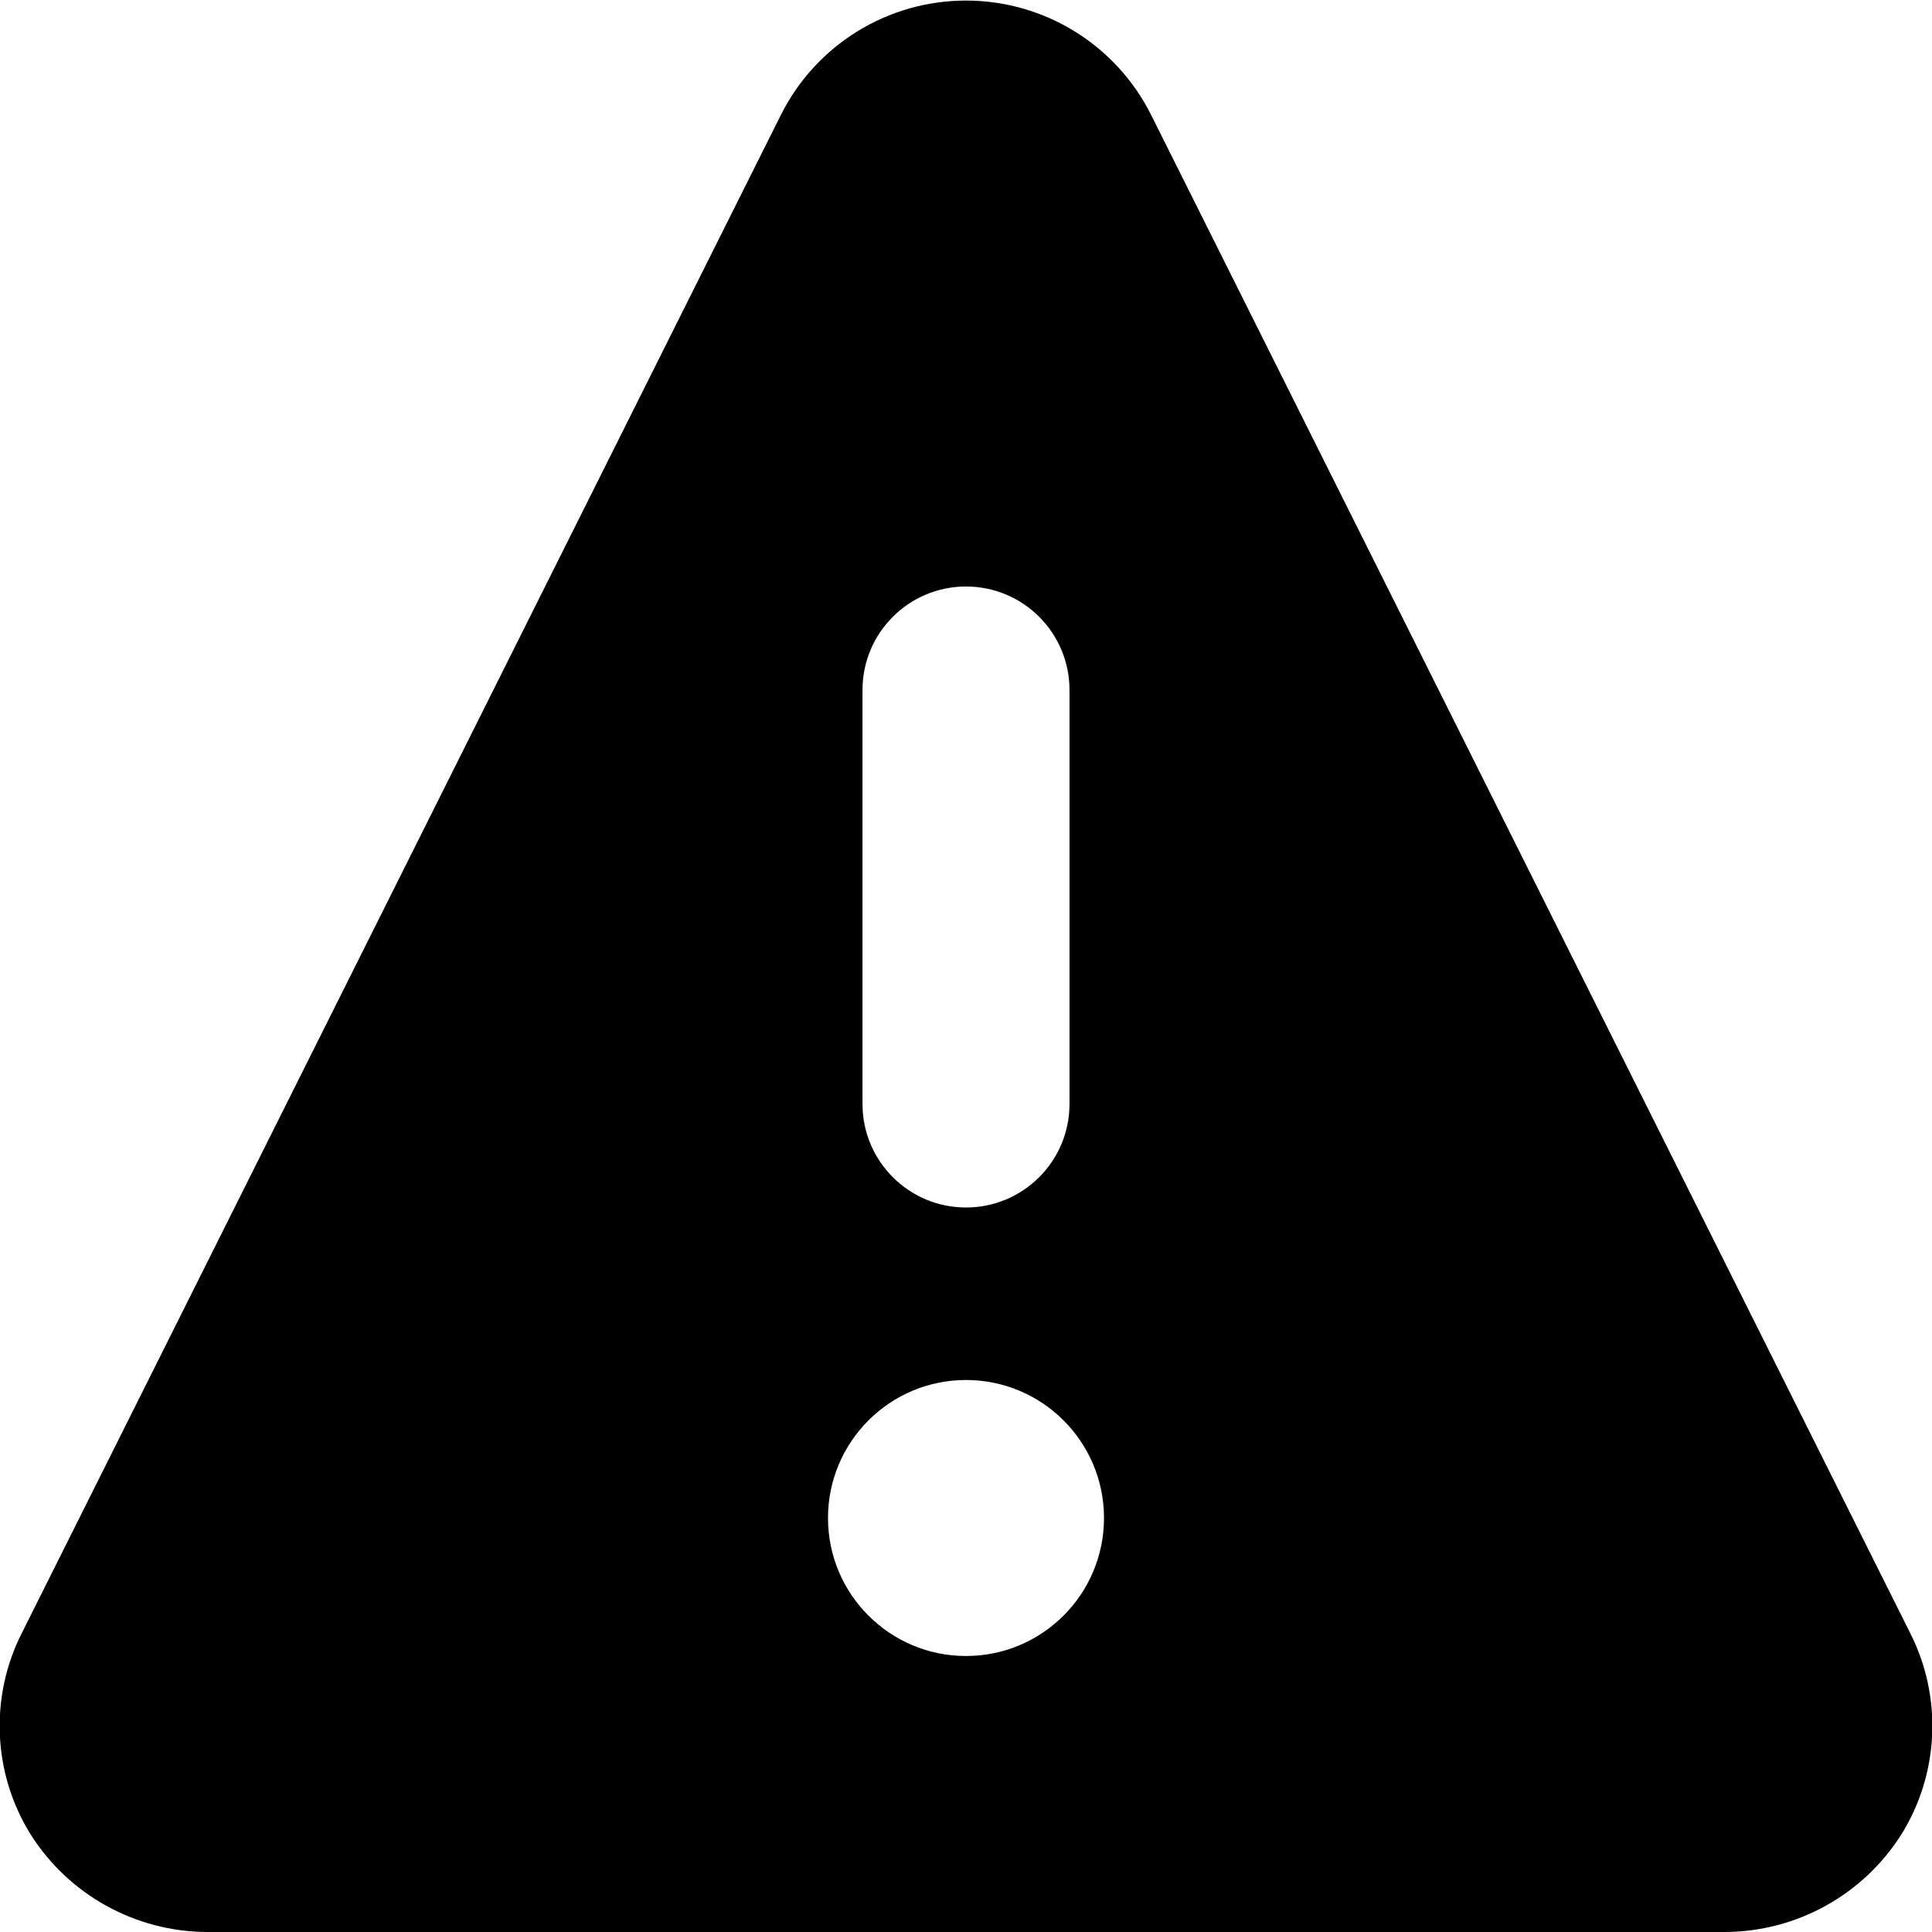
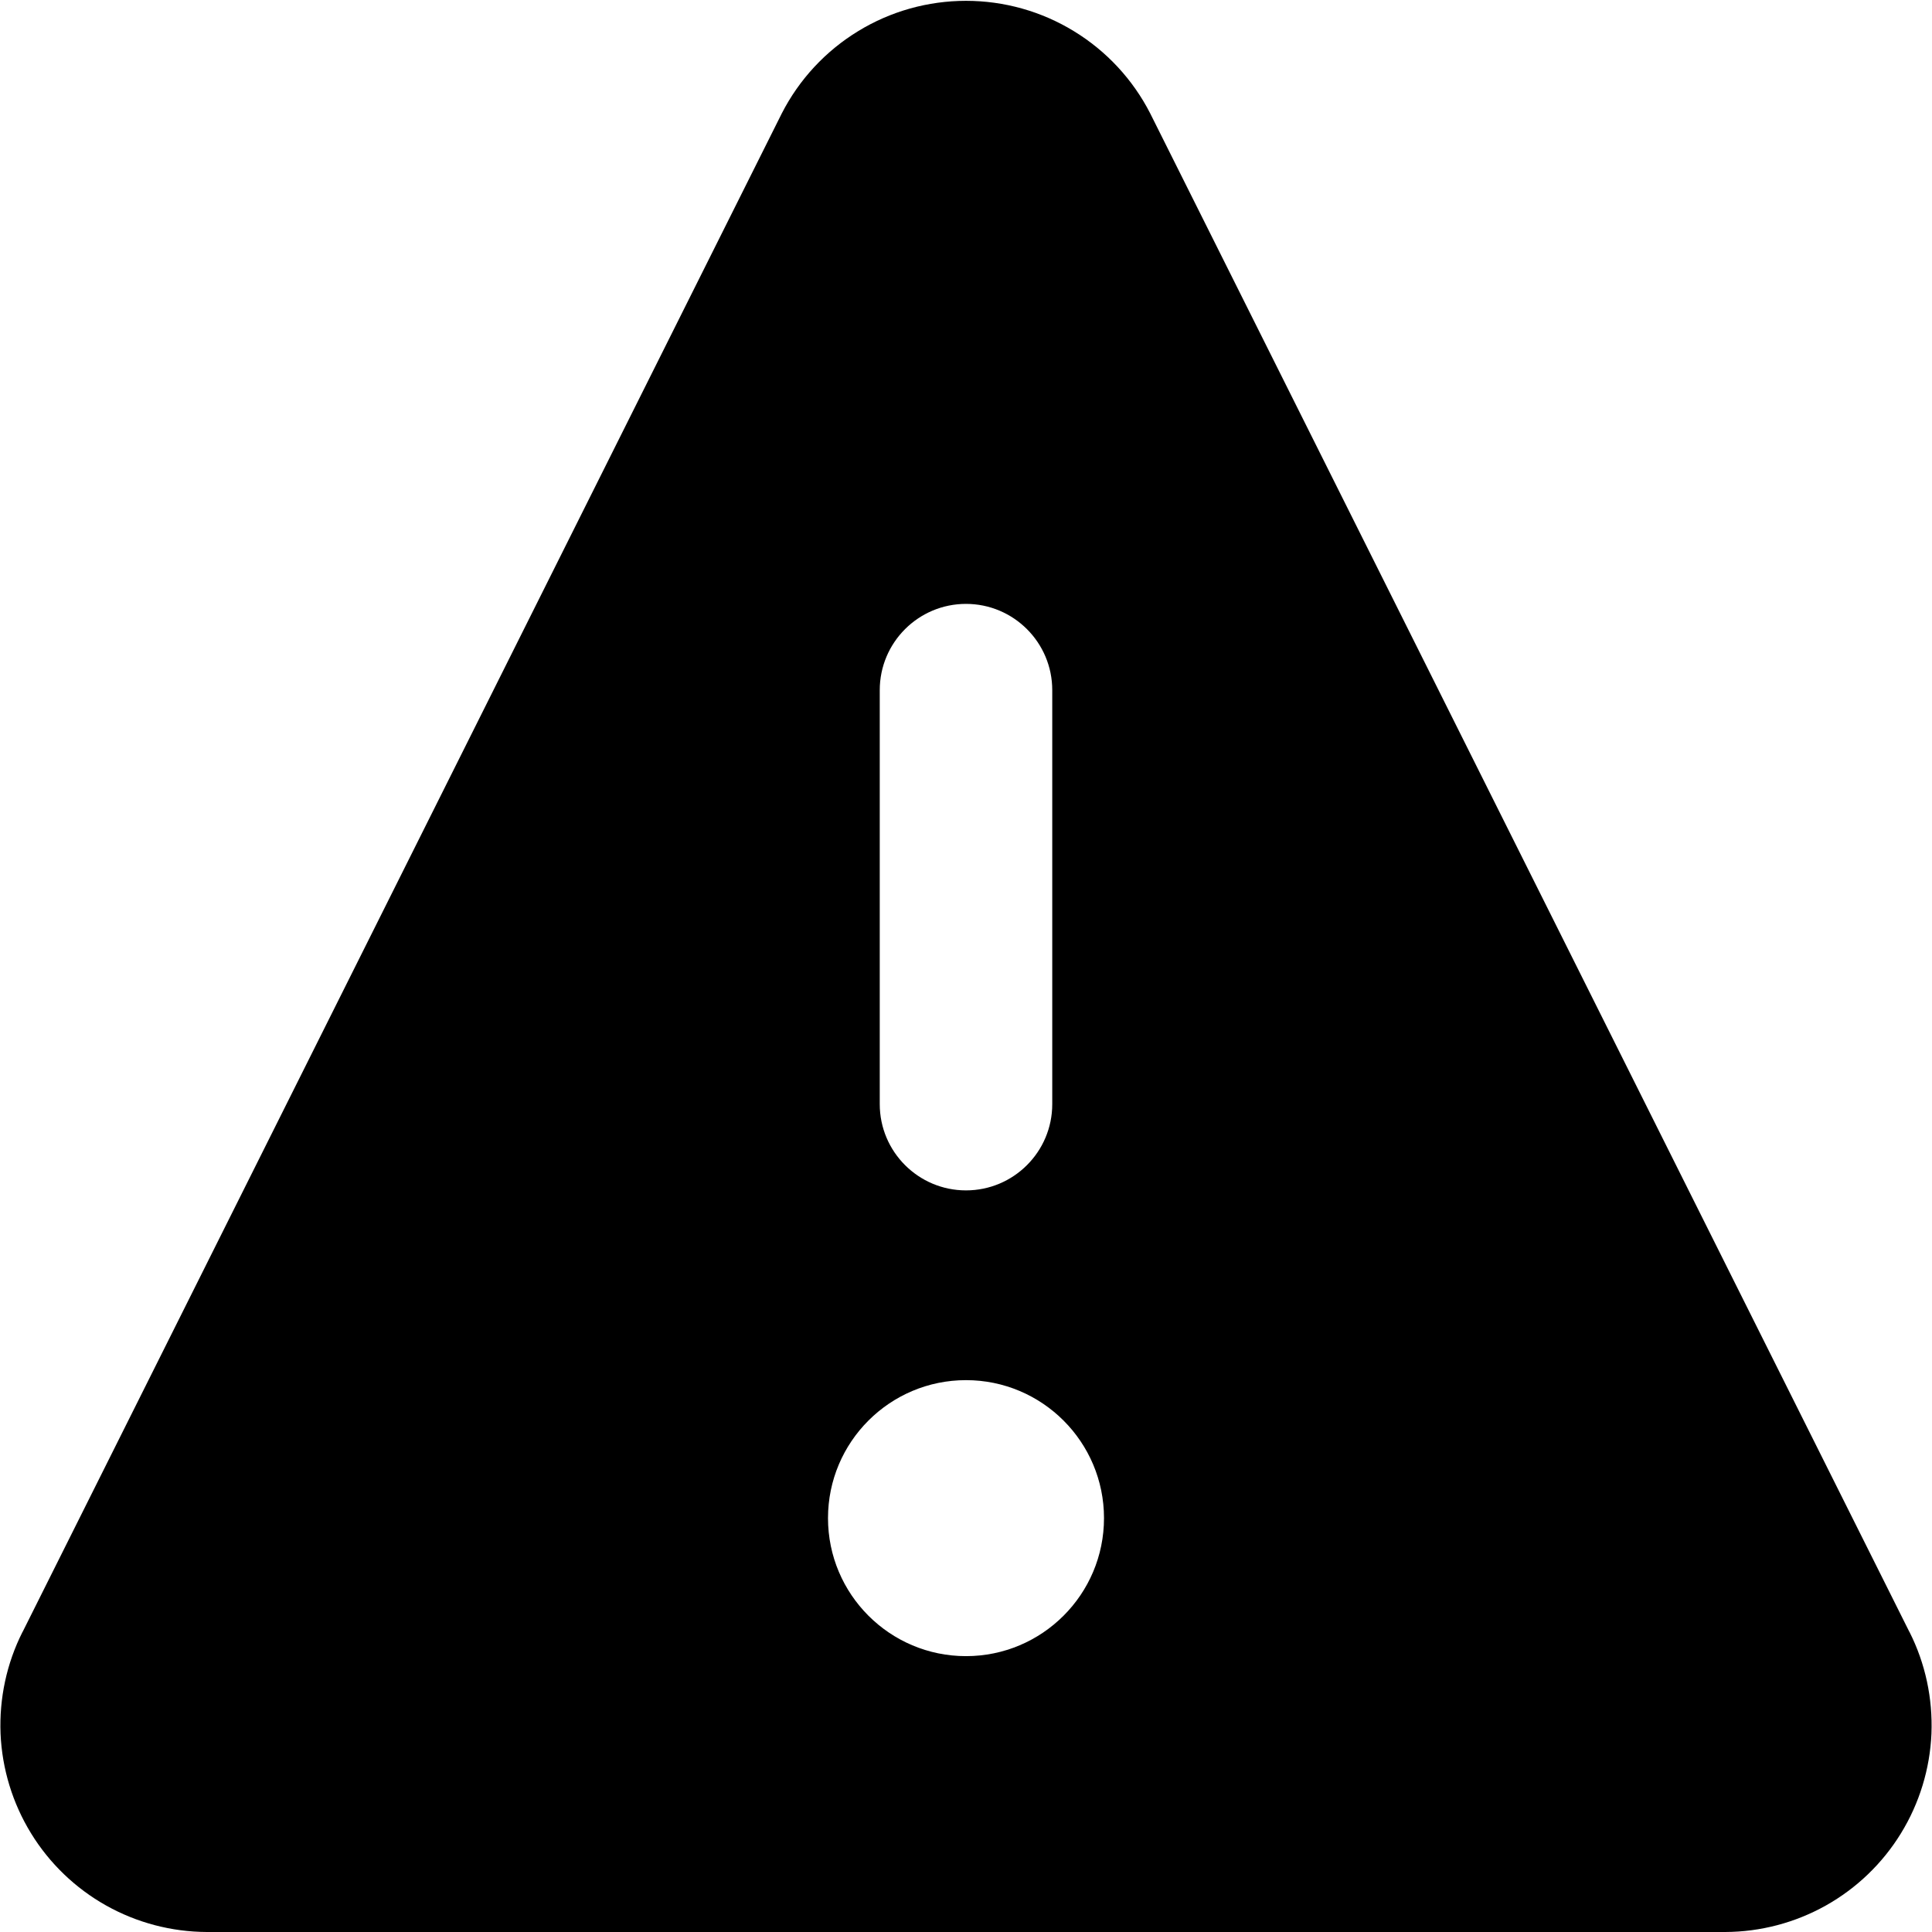
- <svg xmlns="http://www.w3.org/2000/svg" viewBox="0 0 48 48">
-   <g transform="matrix(3.428571,0,0,3.428571,0,0)">
-     <path d="M13.84,11.83,8.34.83a1.5,1.5,0,0,0-2.68,0l-5.5,11a1.49,1.49,0,0,0,.06,1.46A1.52,1.52,0,0,0,1.5,14h11a1.52,1.52,0,0,0,1.28-.71A1.49,1.49,0,0,0,13.84,11.83ZM6.25,5a.75.75,0,0,1,1.5,0V8a.75.75,0,0,1-1.5,0ZM7,12a1,1,0,1,1,1-1A1,1,0,0,1,7,12Z" />
-   </g>
+ <svg xmlns="http://www.w3.org/2000/svg" viewBox="0 0 14 14">
+   <path fill-rule="evenodd" d="M7 0.006C6.724 0.006 6.453 0.082 6.218 0.226C5.982 0.37 5.791 0.576 5.665 0.822L5.665 0.822L5.663 0.826L0.164 11.825L0.163 11.826C0.048 12.054 -0.006 12.307 0.004 12.563C0.015 12.818 0.091 13.067 0.225 13.285C0.358 13.502 0.546 13.683 0.769 13.808C0.992 13.933 1.243 13.999 1.499 14L1.5 14H12.5L12.502 14C12.757 13.999 13.008 13.933 13.231 13.808C13.454 13.683 13.642 13.502 13.775 13.285C13.909 13.067 13.985 12.818 13.996 12.563C14.006 12.307 13.952 12.054 13.837 11.826L13.836 11.825L8.337 0.826L8.337 0.826L8.335 0.822C8.209 0.576 8.018 0.37 7.782 0.226C7.547 0.082 7.276 0.006 7 0.006ZM7 4.376C7.345 4.376 7.625 4.656 7.625 5.001V8.001C7.625 8.346 7.345 8.626 7 8.626C6.655 8.626 6.375 8.346 6.375 8.001V5.001C6.375 4.656 6.655 4.376 7 4.376ZM7 12.001C7.552 12.001 8 11.553 8 11.001C8 10.449 7.552 10.001 7 10.001C6.448 10.001 6 10.449 6 11.001C6 11.553 6.448 12.001 7 12.001Z" clip-rule="evenodd" />
</svg>
